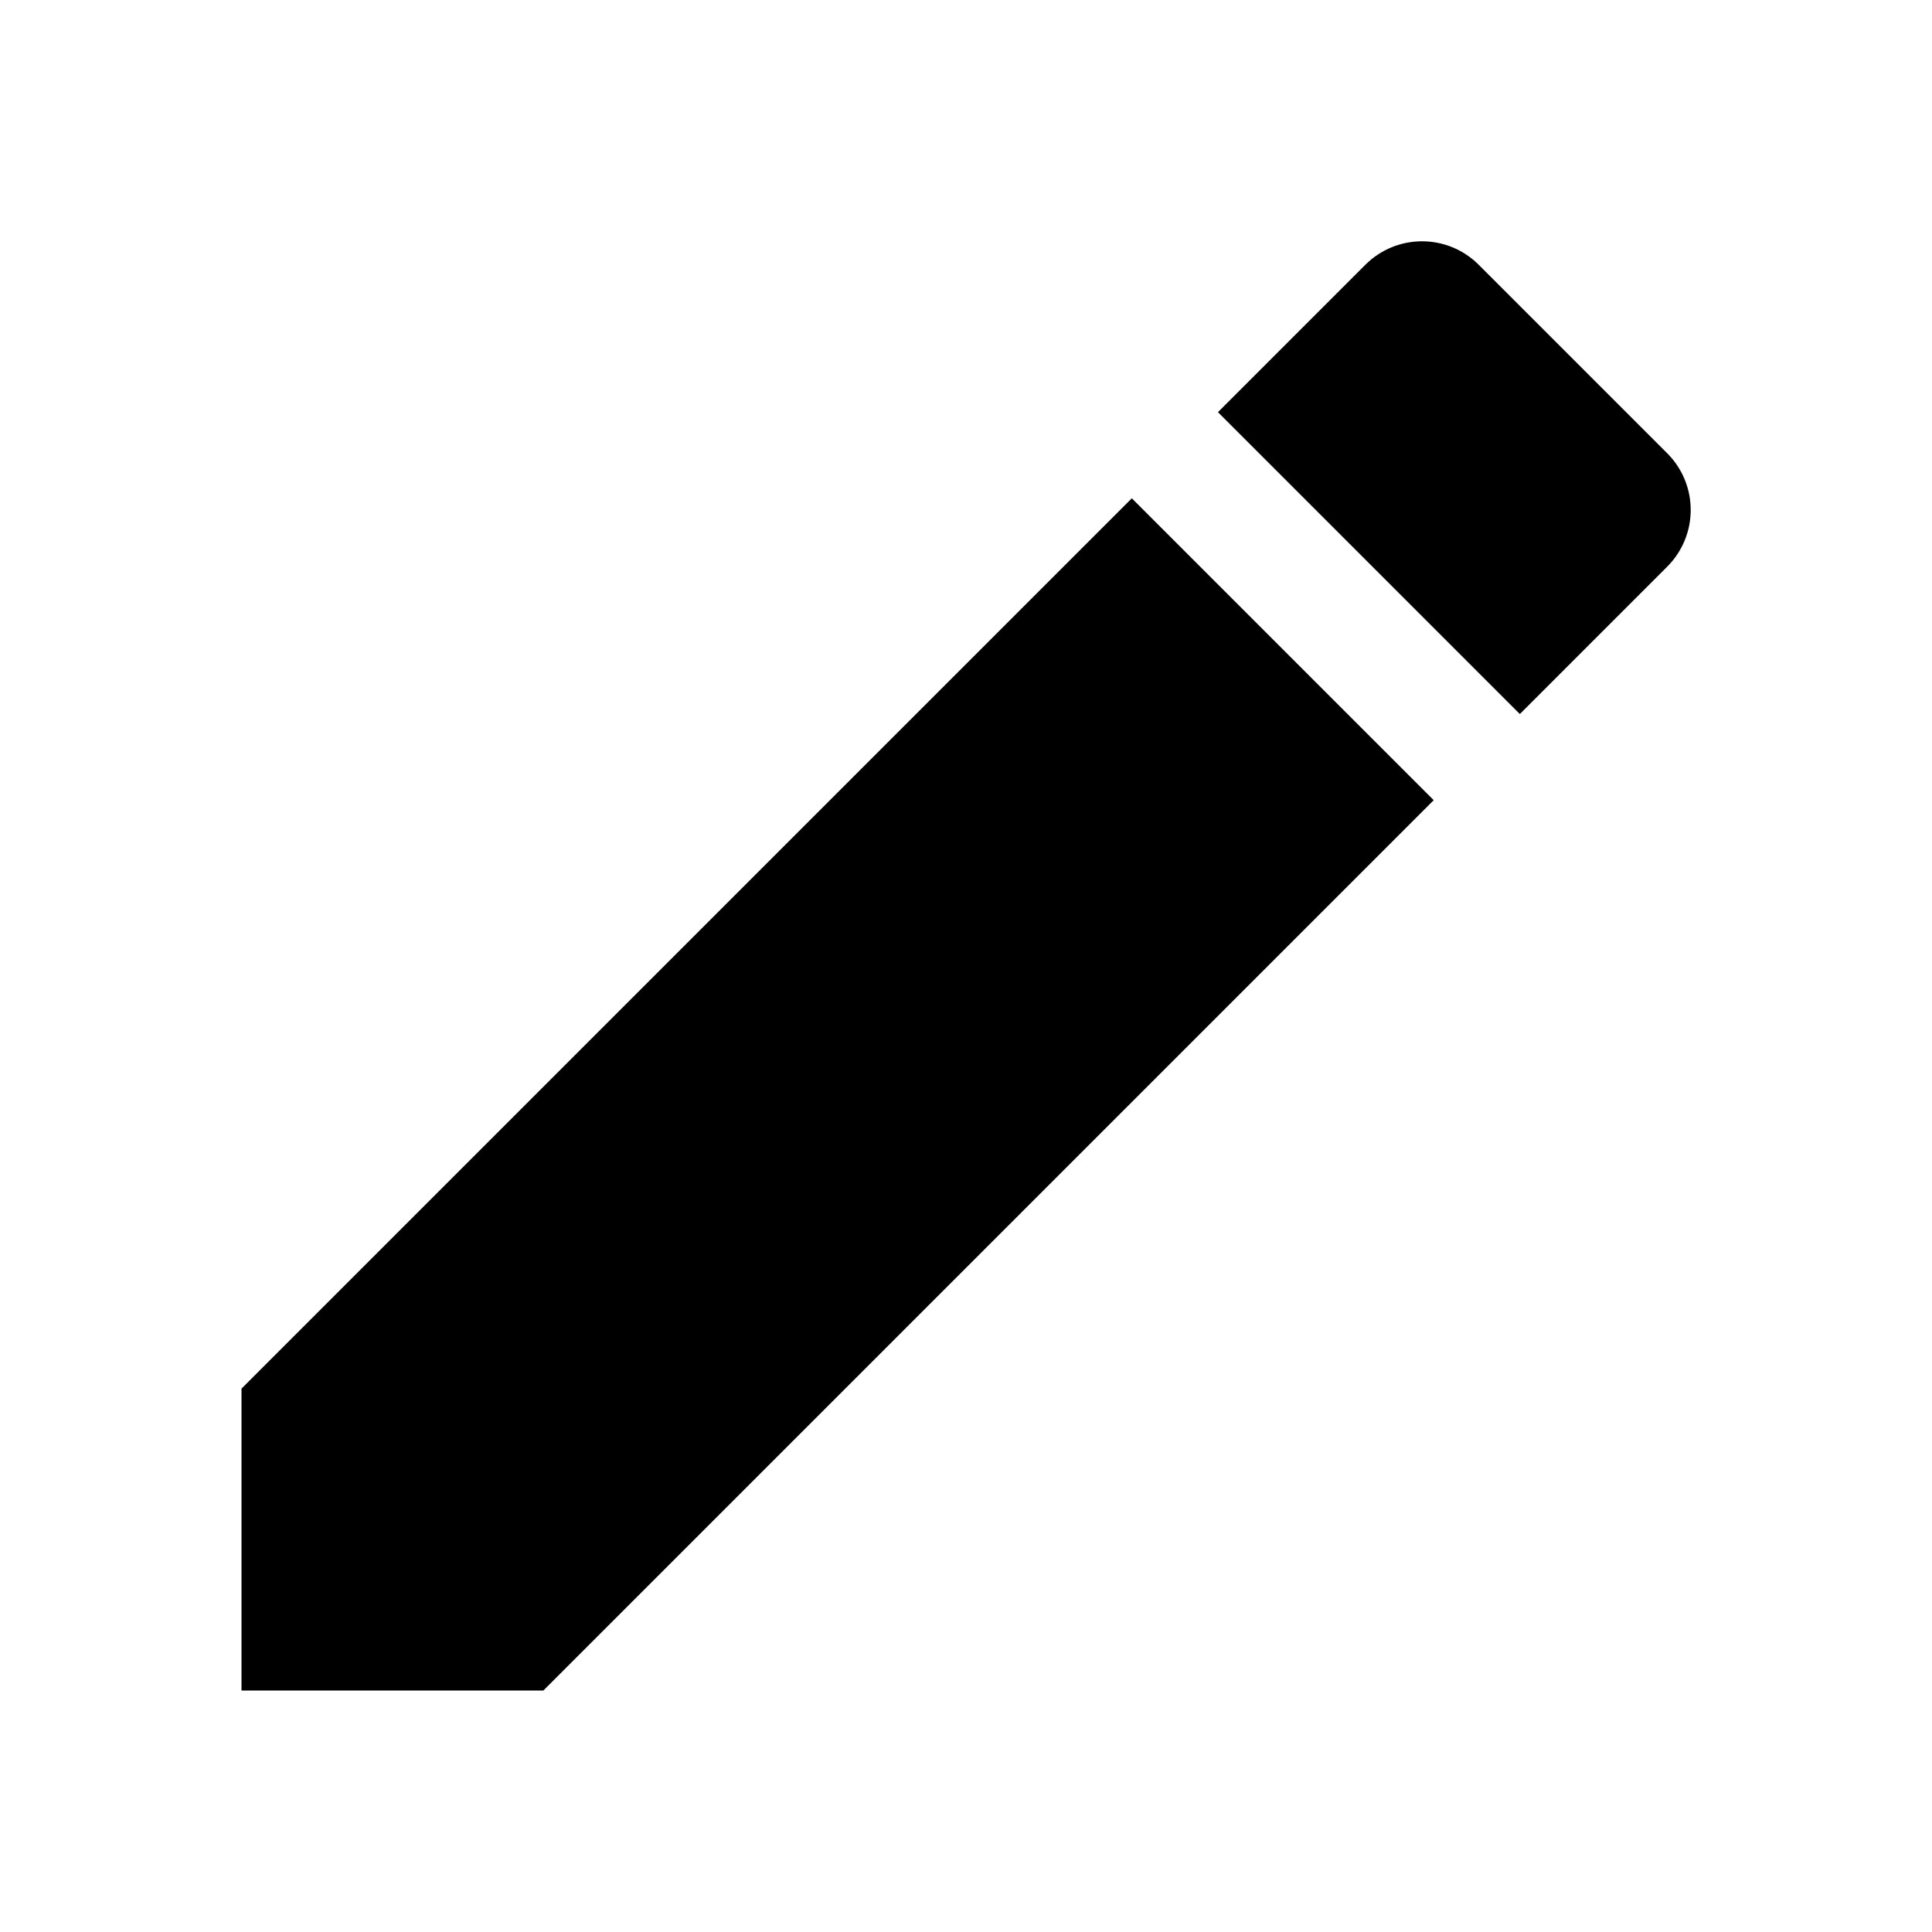
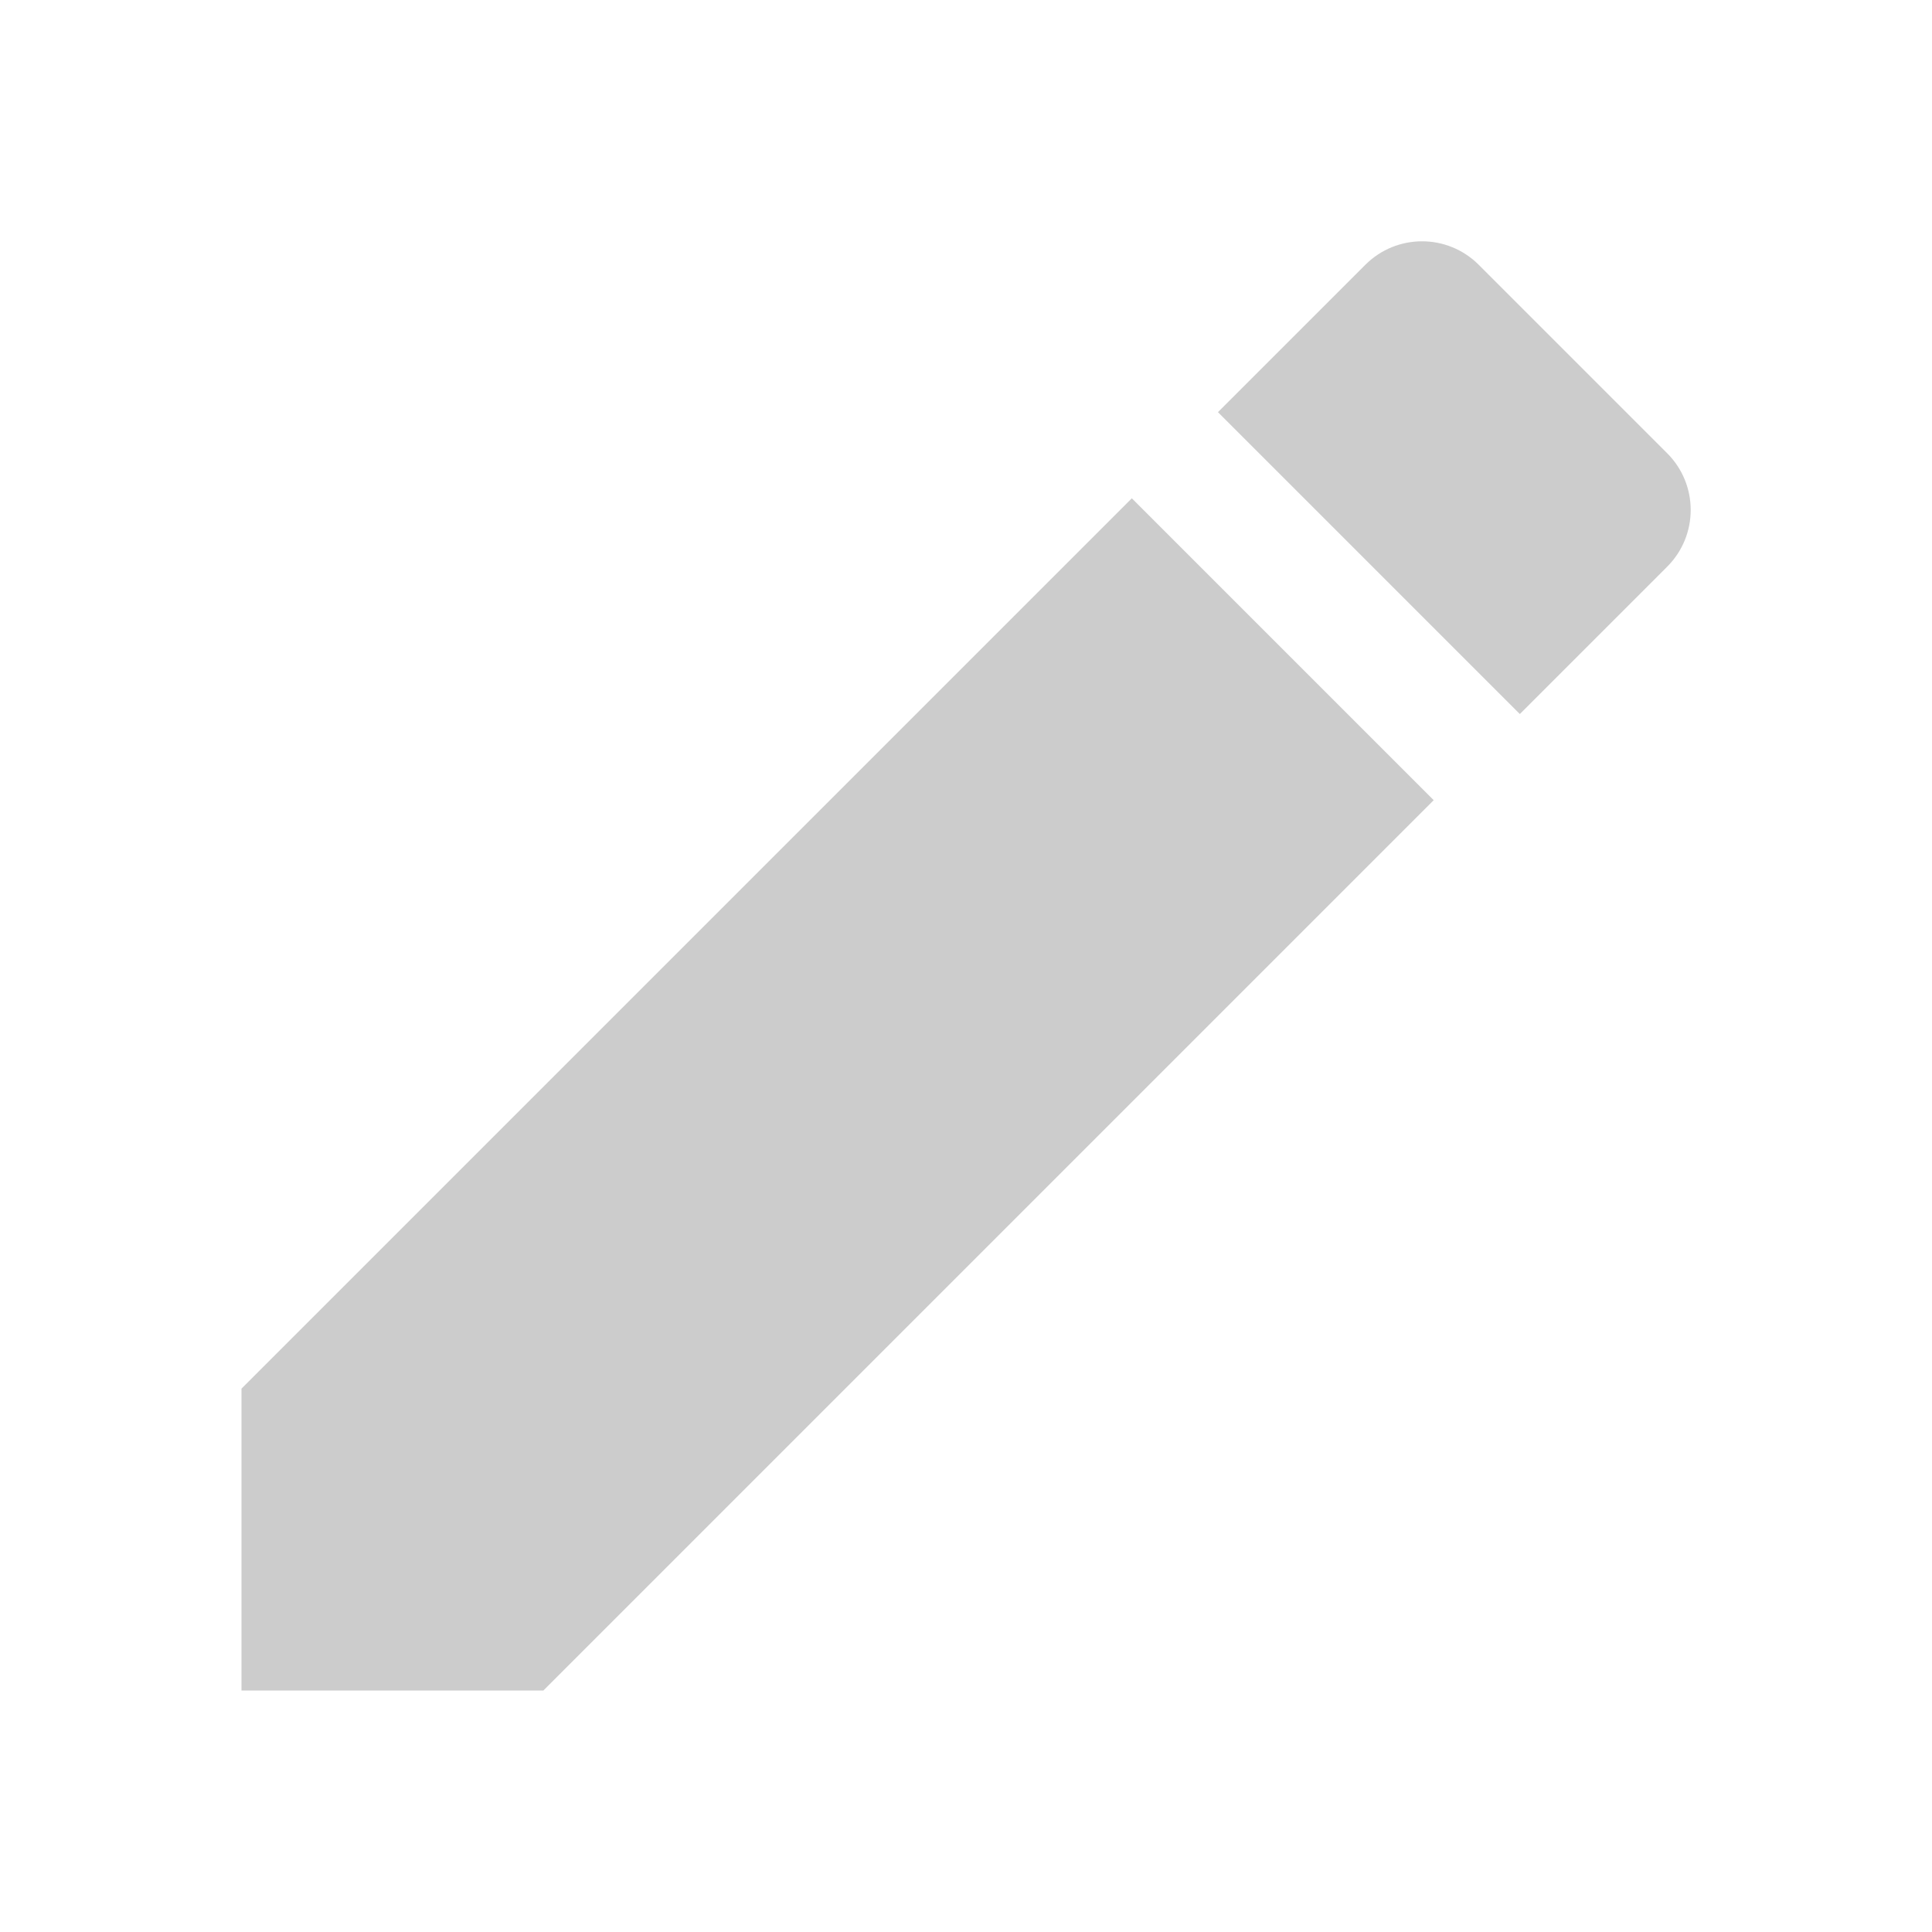
<svg xmlns="http://www.w3.org/2000/svg" height="24" viewBox="0 0 24 24" width="24">
  <path d="M0 0h24v24H0z" fill="none" />
-   <path d="M3 17.25V21h3.75L17.81 9.94l-3.75-3.75L3 17.25zM20.71 7.04c.39-.39.39-1.02 0-1.41l-2.34-2.34c-.39-.39-1.02-.39-1.41 0l-1.83 1.83 3.75 3.75 1.83-1.83z" />
+   <path fill="#cccccc" d="M3 17.25V21h3.75L17.81 9.94l-3.75-3.75L3 17.25zM20.71 7.04c.39-.39.39-1.02 0-1.41l-2.34-2.34c-.39-.39-1.02-.39-1.41 0l-1.83 1.83 3.75 3.75 1.83-1.83z" />
</svg>
